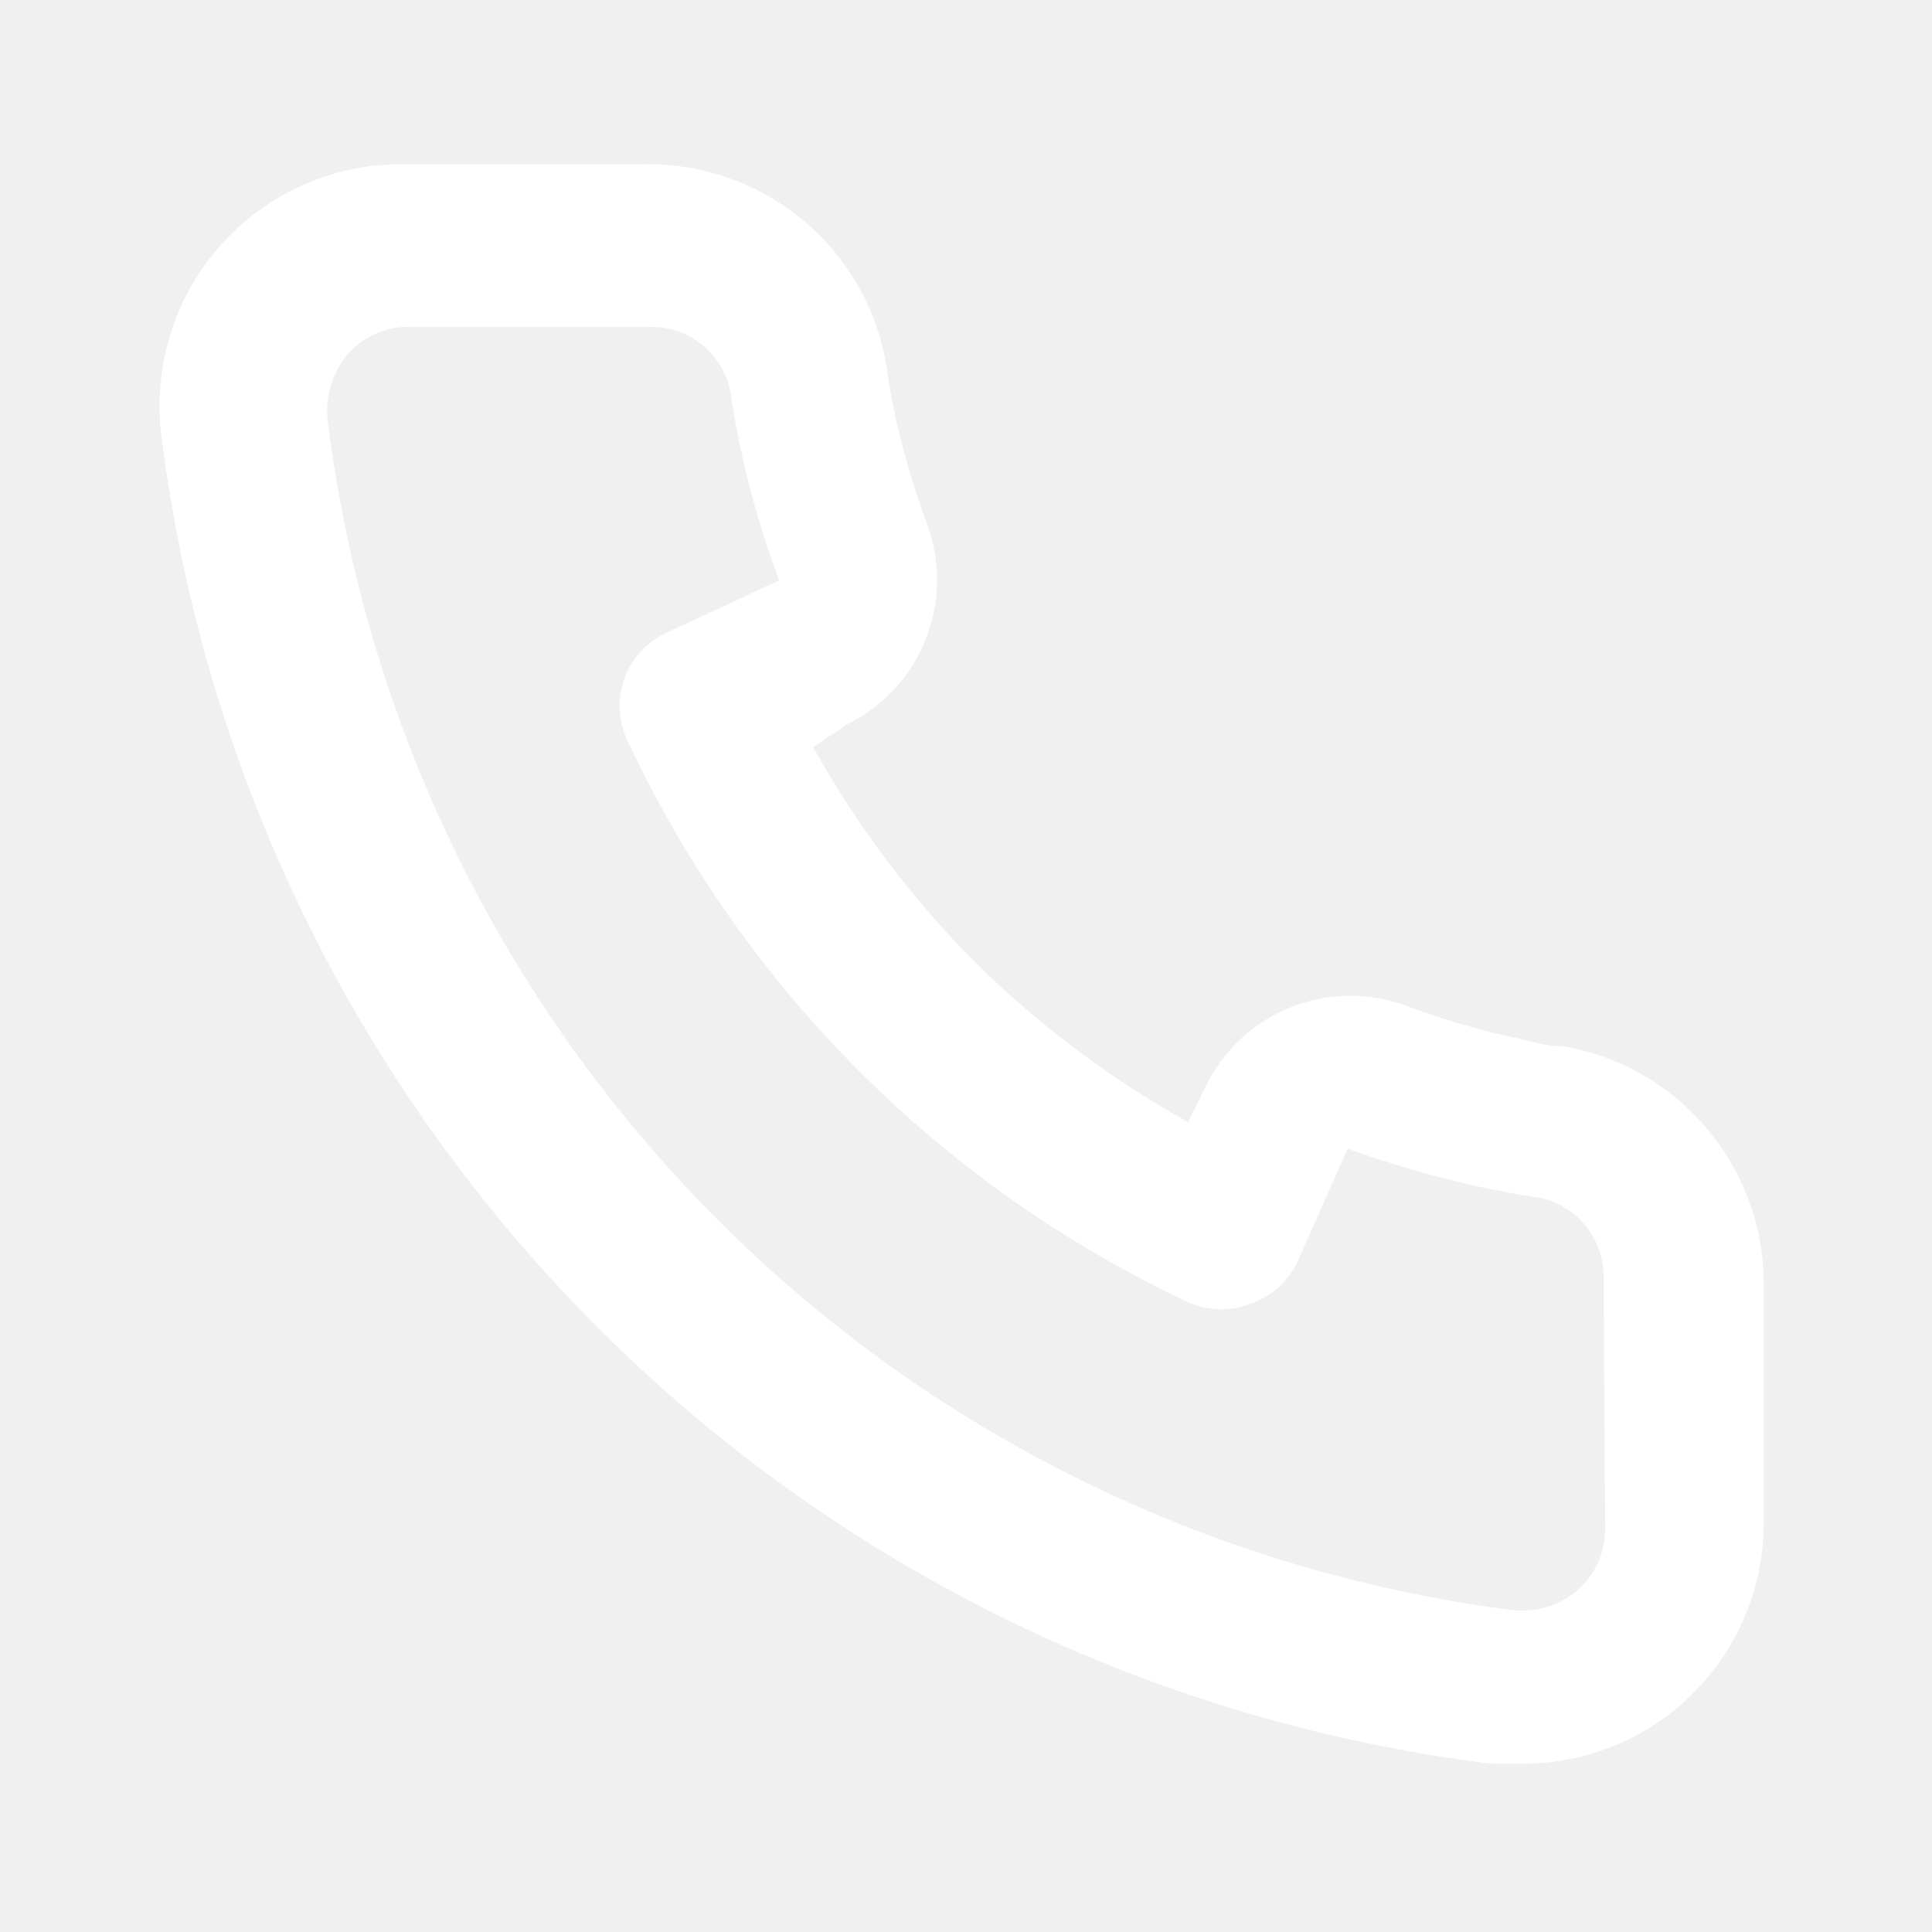
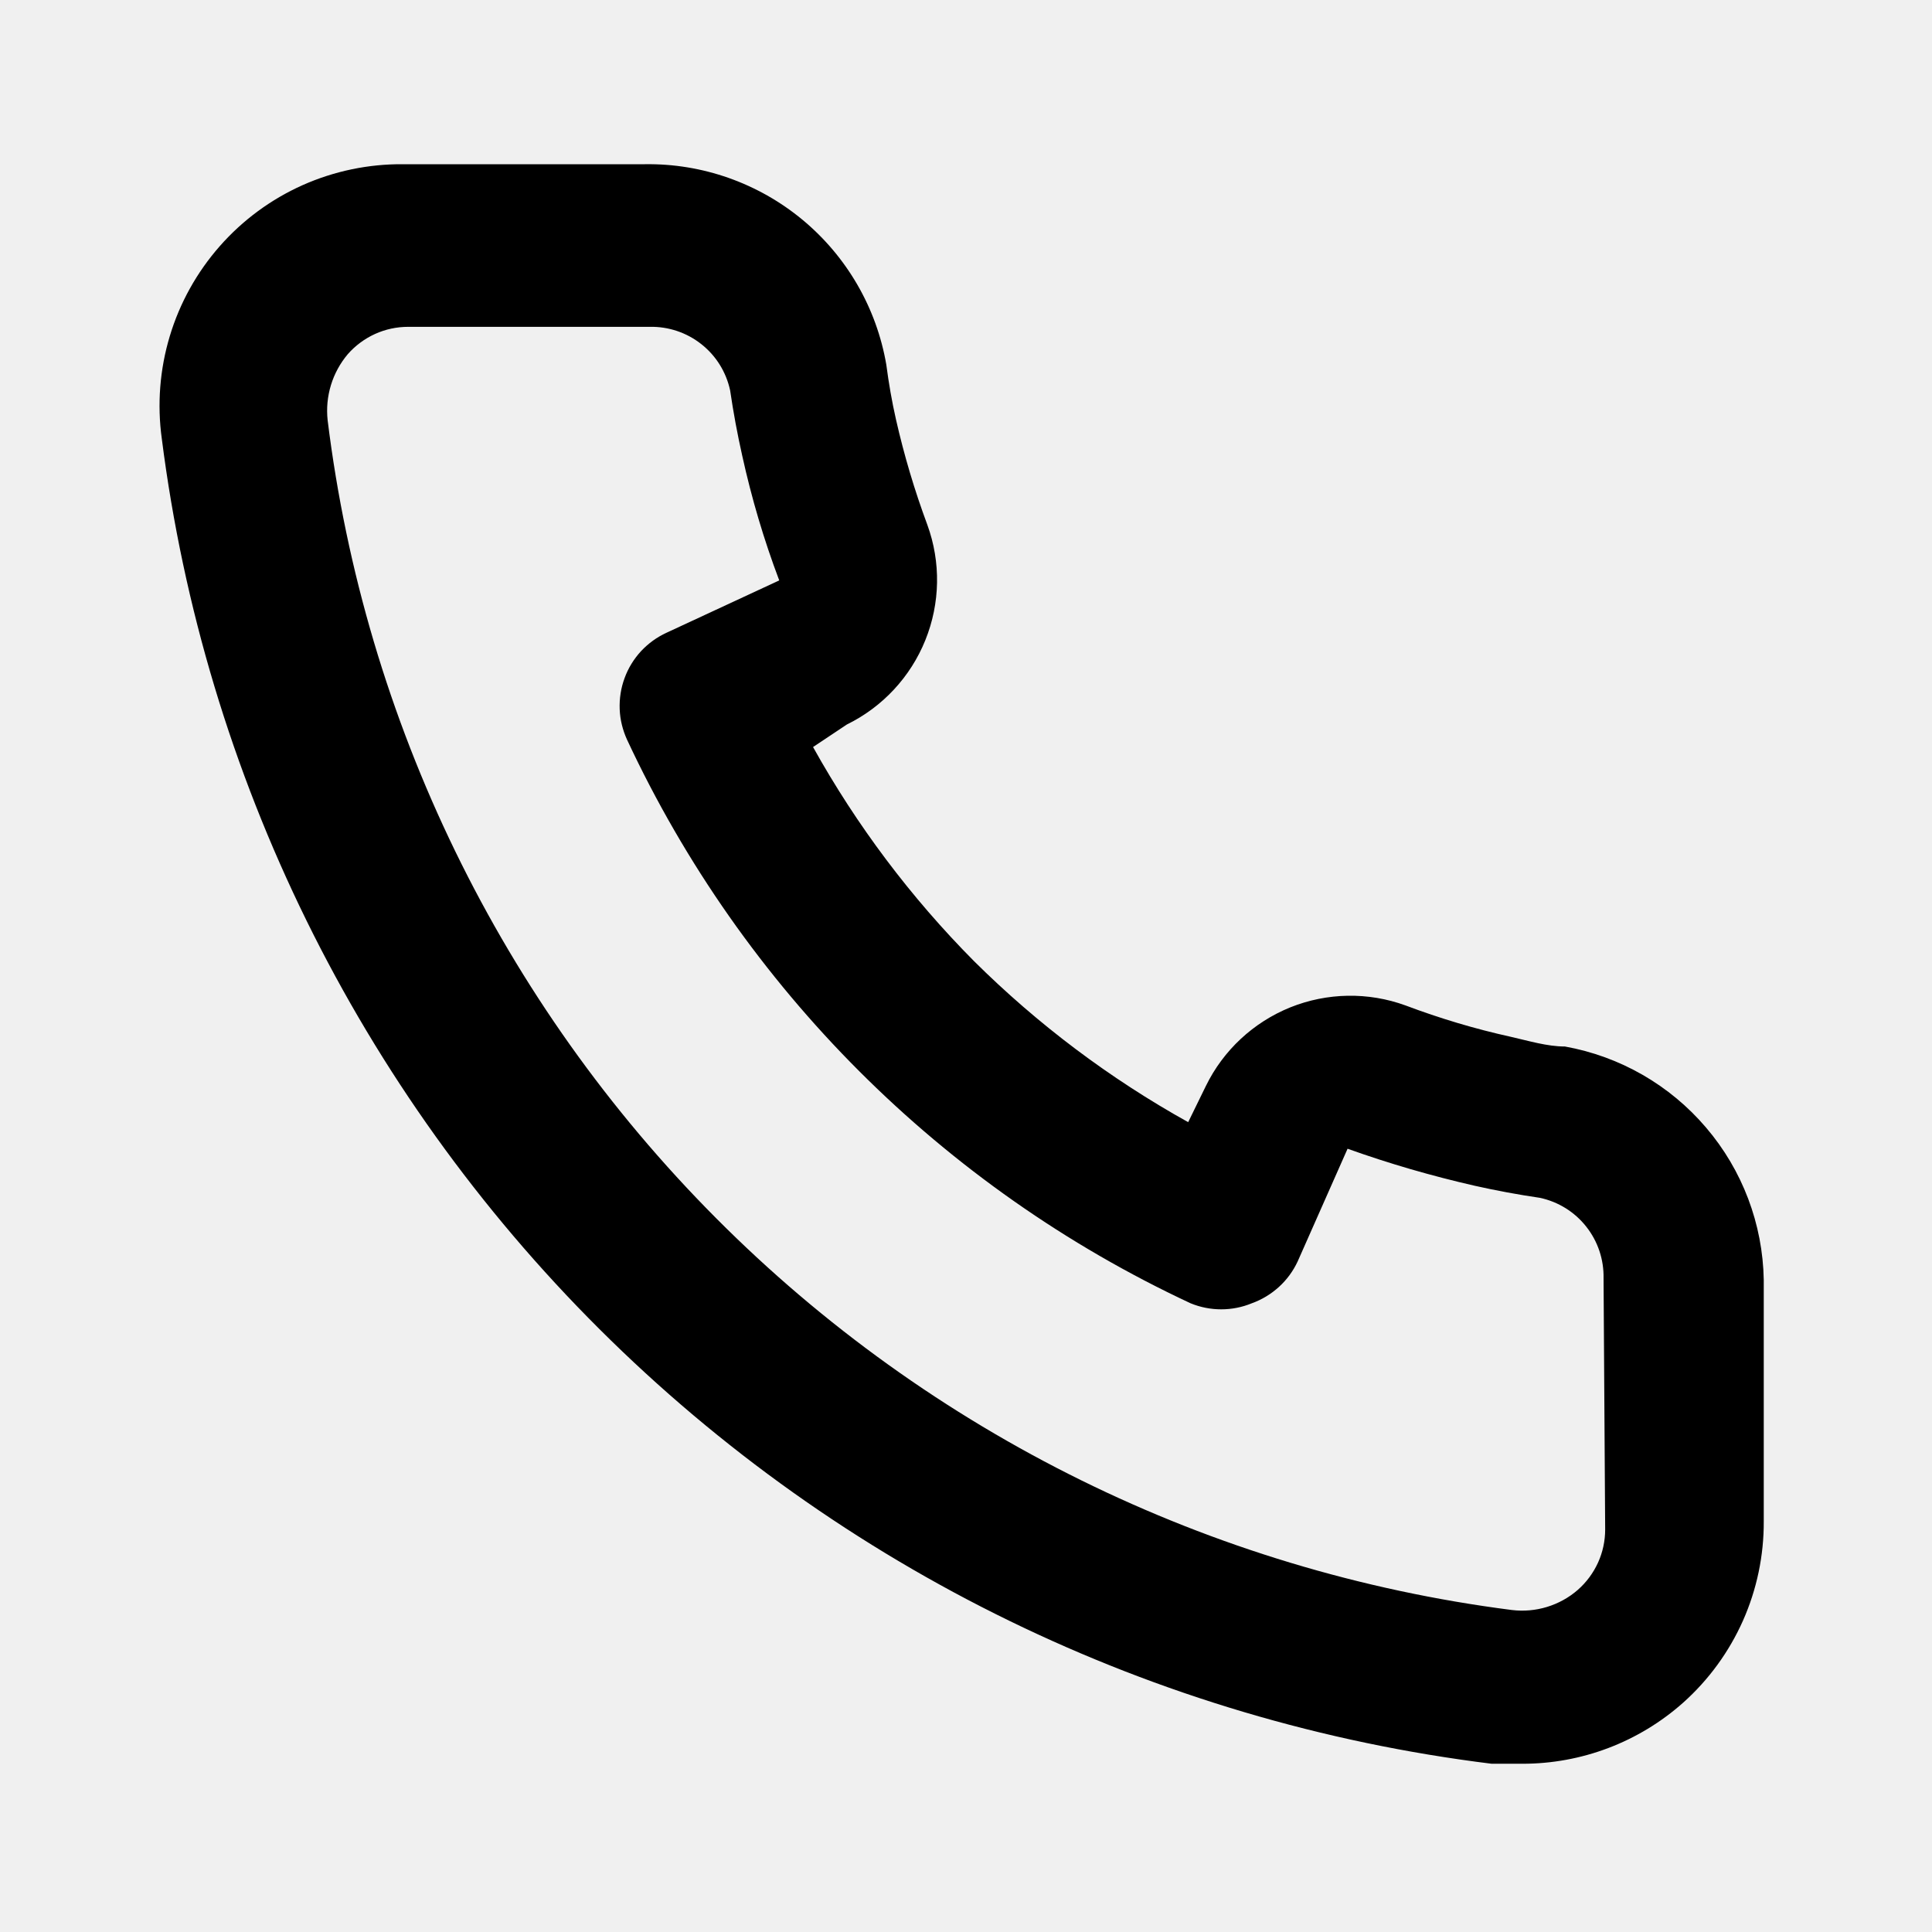
<svg xmlns="http://www.w3.org/2000/svg" width="24" height="24" viewBox="0 0 24 24" fill="none">
-   <path d="M19.44 13C19.22 13 18.99 12.93 18.77 12.88C18.325 12.782 17.887 12.652 17.46 12.49C16.996 12.321 16.486 12.33 16.028 12.515C15.571 12.699 15.197 13.047 14.98 13.49L14.76 13.94C13.786 13.398 12.891 12.725 12.1 11.94C11.315 11.149 10.642 10.254 10.1 9.28L10.52 9C10.963 8.783 11.311 8.41 11.495 7.952C11.68 7.494 11.689 6.984 11.52 6.52C11.361 6.093 11.231 5.655 11.13 5.21C11.08 4.99 11.04 4.76 11.01 4.53C10.889 3.826 10.52 3.188 9.97 2.731C9.42 2.275 8.725 2.03 8.01 2.04H5.01C4.579 2.036 4.152 2.125 3.759 2.301C3.365 2.476 3.014 2.735 2.73 3.058C2.445 3.382 2.233 3.763 2.109 4.176C1.985 4.589 1.951 5.023 2.01 5.45C2.543 9.639 4.456 13.532 7.448 16.513C10.439 19.494 14.339 21.393 18.53 21.91H18.91C19.648 21.911 20.36 21.641 20.91 21.15C21.227 20.867 21.479 20.52 21.652 20.132C21.824 19.745 21.912 19.325 21.91 18.9V15.9C21.898 15.206 21.645 14.537 21.194 14.008C20.744 13.479 20.124 13.123 19.44 13ZM19.94 19C19.94 19.142 19.91 19.282 19.851 19.412C19.792 19.541 19.707 19.656 19.6 19.75C19.489 19.847 19.358 19.919 19.217 19.963C19.076 20.006 18.927 20.018 18.78 20C15.035 19.52 11.556 17.807 8.893 15.13C6.229 12.454 4.533 8.967 4.07 5.22C4.054 5.074 4.068 4.925 4.111 4.785C4.154 4.644 4.225 4.513 4.32 4.4C4.414 4.293 4.529 4.208 4.658 4.149C4.788 4.091 4.928 4.06 5.07 4.06H8.07C8.303 4.055 8.53 4.131 8.712 4.275C8.895 4.419 9.021 4.623 9.07 4.85C9.11 5.123 9.16 5.393 9.22 5.66C9.336 6.187 9.489 6.705 9.68 7.21L8.28 7.86C8.16 7.915 8.053 7.993 7.963 8.09C7.874 8.186 7.804 8.3 7.759 8.423C7.713 8.547 7.693 8.678 7.698 8.81C7.703 8.941 7.735 9.071 7.79 9.19C9.229 12.273 11.707 14.751 14.79 16.19C15.034 16.29 15.307 16.29 15.55 16.19C15.675 16.145 15.789 16.077 15.887 15.987C15.985 15.898 16.064 15.79 16.12 15.67L16.74 14.27C17.257 14.455 17.785 14.609 18.32 14.73C18.587 14.79 18.857 14.84 19.13 14.88C19.358 14.929 19.561 15.055 19.705 15.238C19.849 15.421 19.925 15.648 19.92 15.88L19.94 19Z" fill="white" />
+   <path d="M19.44 13C19.22 13 18.99 12.93 18.77 12.88C18.325 12.782 17.887 12.651 17.46 12.49C16.996 12.321 16.486 12.33 16.028 12.514C15.571 12.699 15.197 13.046 14.98 13.49L14.76 13.94C13.786 13.398 12.891 12.725 12.1 11.94C11.315 11.149 10.642 10.254 10.1 9.28L10.52 9C10.963 8.783 11.311 8.409 11.495 7.952C11.68 7.494 11.689 6.984 11.52 6.52C11.361 6.092 11.231 5.655 11.13 5.21C11.08 4.99 11.04 4.76 11.01 4.53C10.889 3.825 10.52 3.188 9.97 2.731C9.42 2.275 8.725 2.029 8.01 2.04H5.01C4.579 2.036 4.152 2.125 3.759 2.3C3.365 2.476 3.014 2.735 2.73 3.058C2.445 3.382 2.233 3.763 2.109 4.176C1.985 4.588 1.951 5.023 2.01 5.45C2.543 9.639 4.456 13.532 7.448 16.512C10.439 19.493 14.339 21.392 18.53 21.91H18.91C19.648 21.911 20.36 21.64 20.91 21.15C21.227 20.867 21.479 20.52 21.652 20.132C21.824 19.744 21.912 19.324 21.91 18.9V15.9C21.898 15.205 21.645 14.536 21.194 14.008C20.744 13.479 20.124 13.123 19.44 13ZM19.94 19C19.94 19.142 19.91 19.282 19.851 19.412C19.792 19.541 19.707 19.656 19.6 19.75C19.489 19.847 19.358 19.919 19.217 19.962C19.076 20.005 18.927 20.018 18.78 20C15.035 19.52 11.556 17.806 8.893 15.13C6.229 12.454 4.533 8.967 4.07 5.22C4.054 5.073 4.068 4.925 4.111 4.784C4.154 4.643 4.225 4.513 4.32 4.4C4.414 4.293 4.529 4.208 4.658 4.149C4.788 4.09 4.928 4.06 5.07 4.06H8.07C8.303 4.055 8.53 4.131 8.712 4.275C8.895 4.419 9.021 4.622 9.07 4.85C9.11 5.123 9.16 5.393 9.22 5.66C9.336 6.187 9.489 6.705 9.68 7.21L8.28 7.86C8.16 7.915 8.053 7.993 7.963 8.089C7.874 8.186 7.804 8.299 7.759 8.423C7.713 8.547 7.693 8.678 7.698 8.81C7.703 8.941 7.735 9.07 7.79 9.19C9.229 12.273 11.707 14.751 14.79 16.19C15.034 16.29 15.307 16.29 15.55 16.19C15.675 16.145 15.789 16.076 15.887 15.987C15.985 15.898 16.064 15.79 16.12 15.67L16.74 14.27C17.257 14.455 17.785 14.608 18.32 14.73C18.587 14.79 18.857 14.84 19.13 14.88C19.358 14.929 19.561 15.055 19.705 15.238C19.849 15.42 19.925 15.647 19.92 15.88L19.94 19Z" fill="black" />
</svg>
